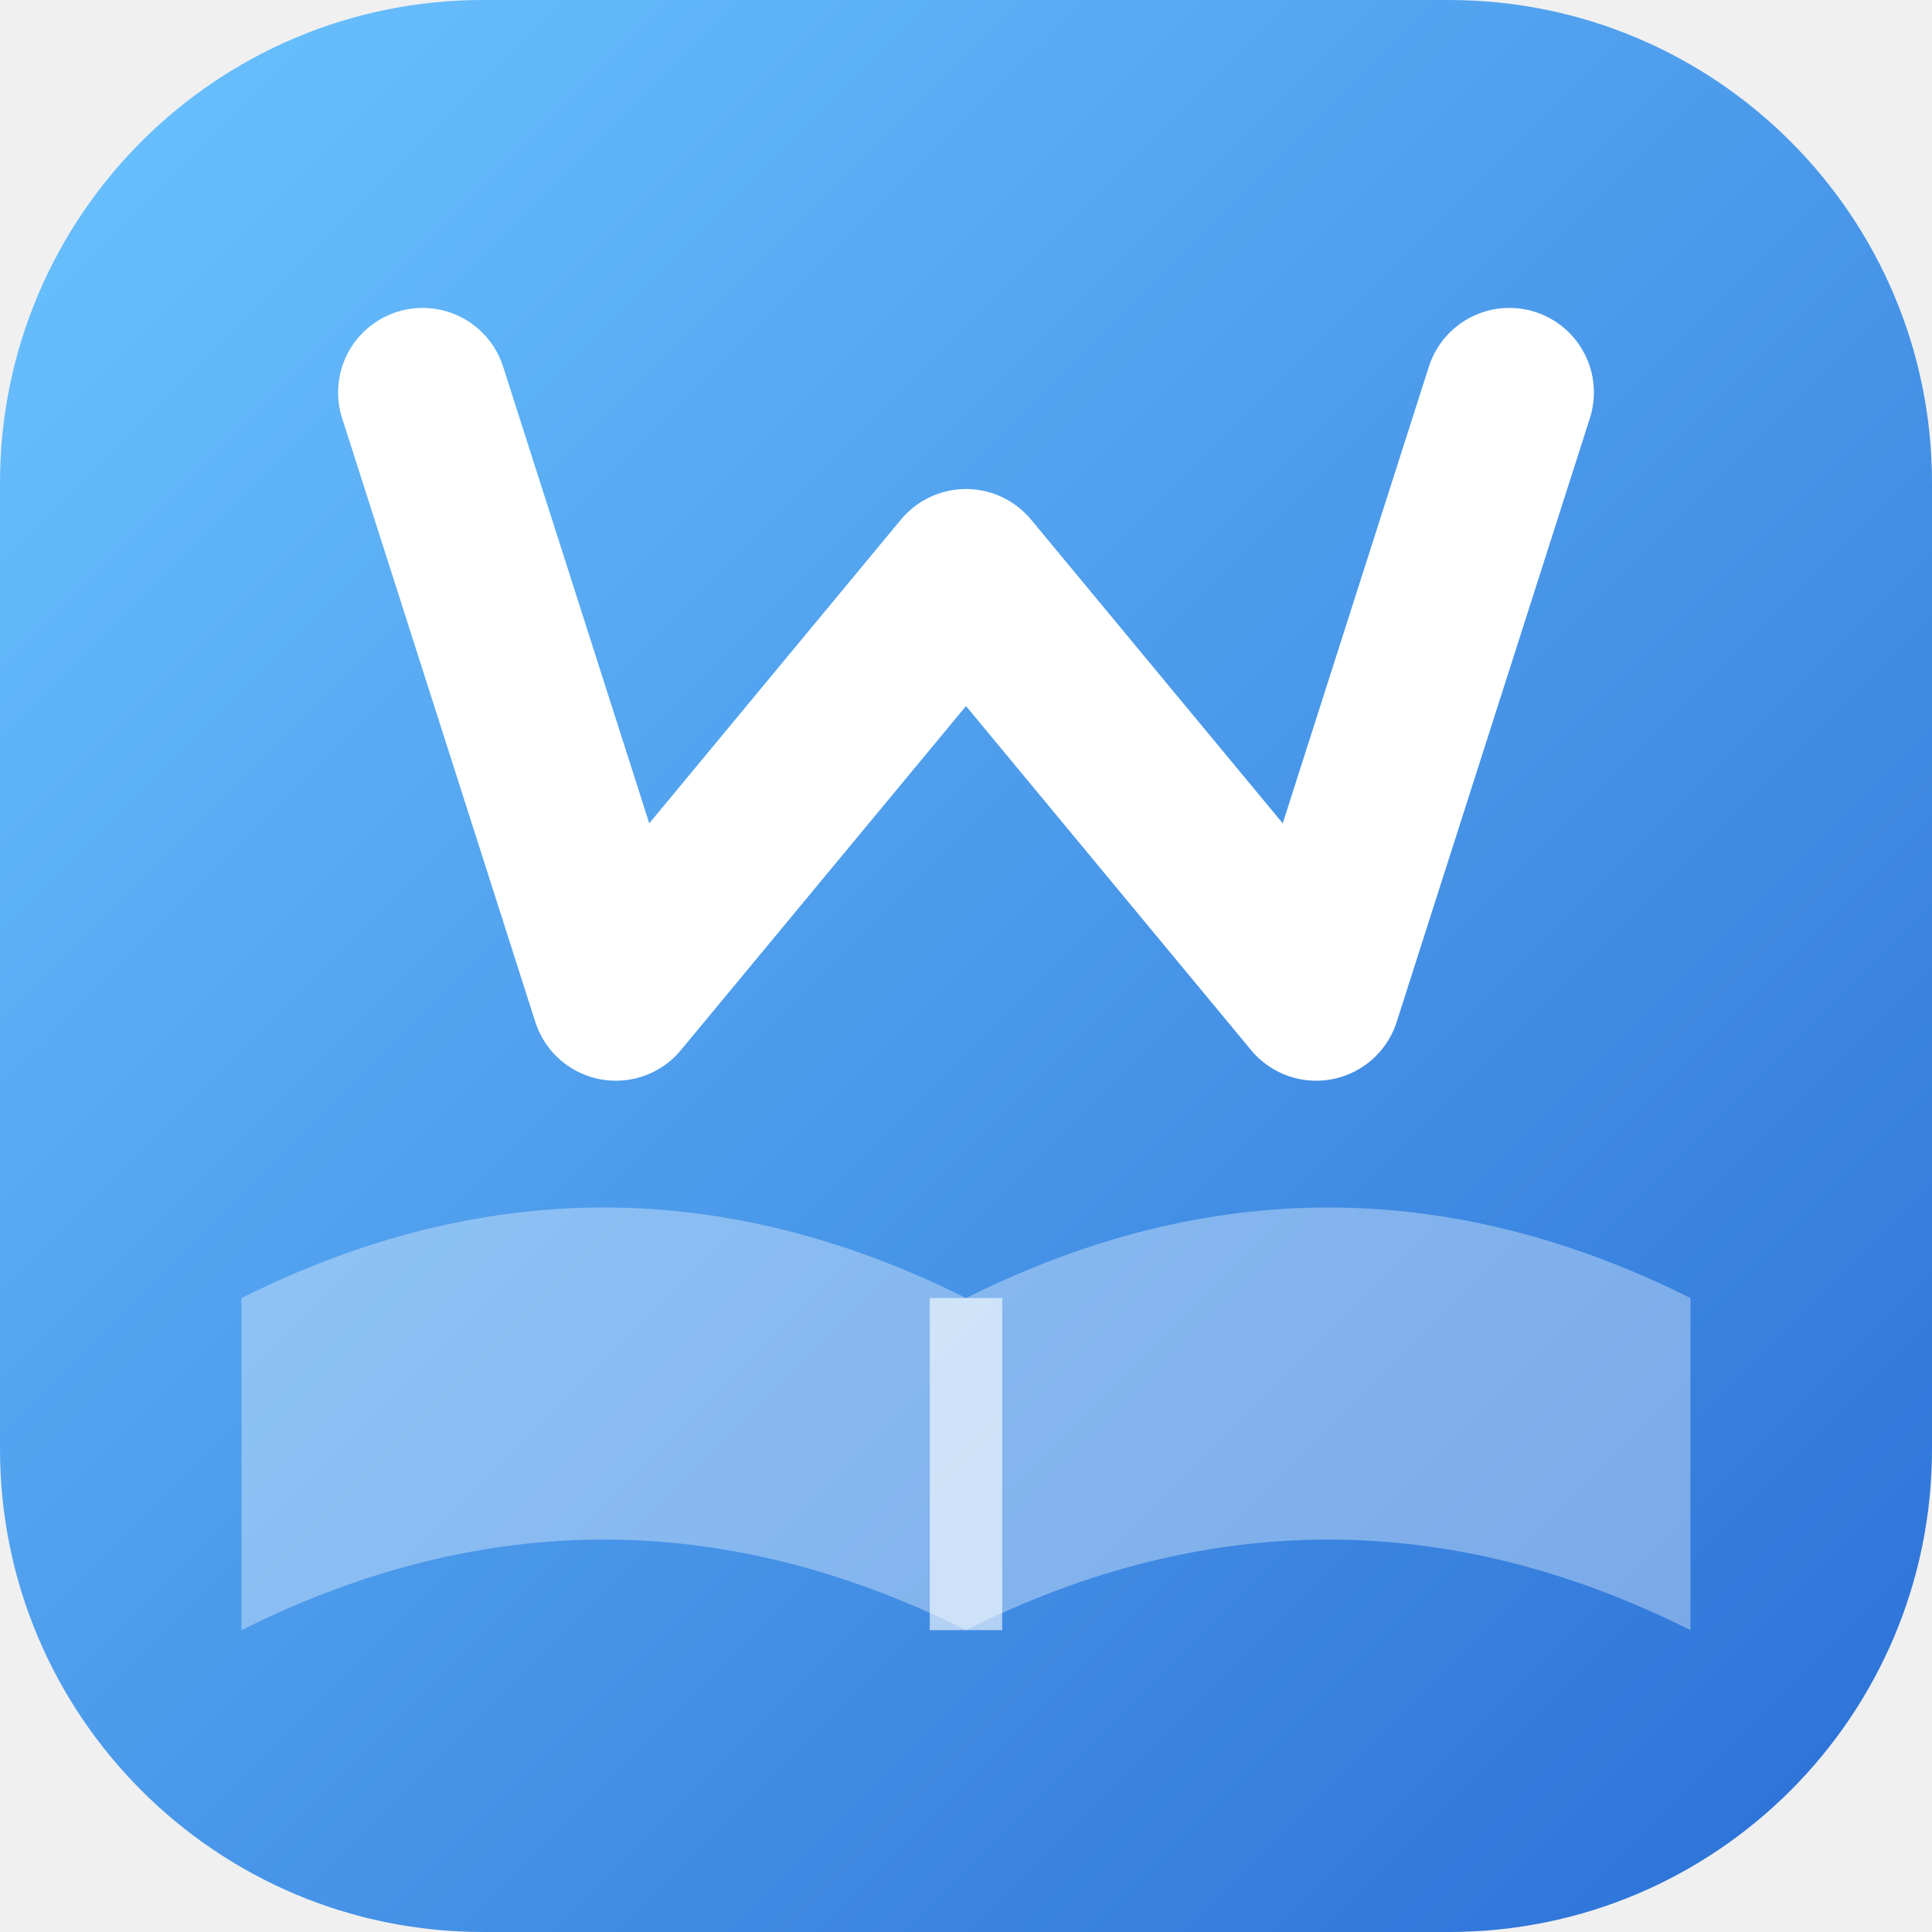
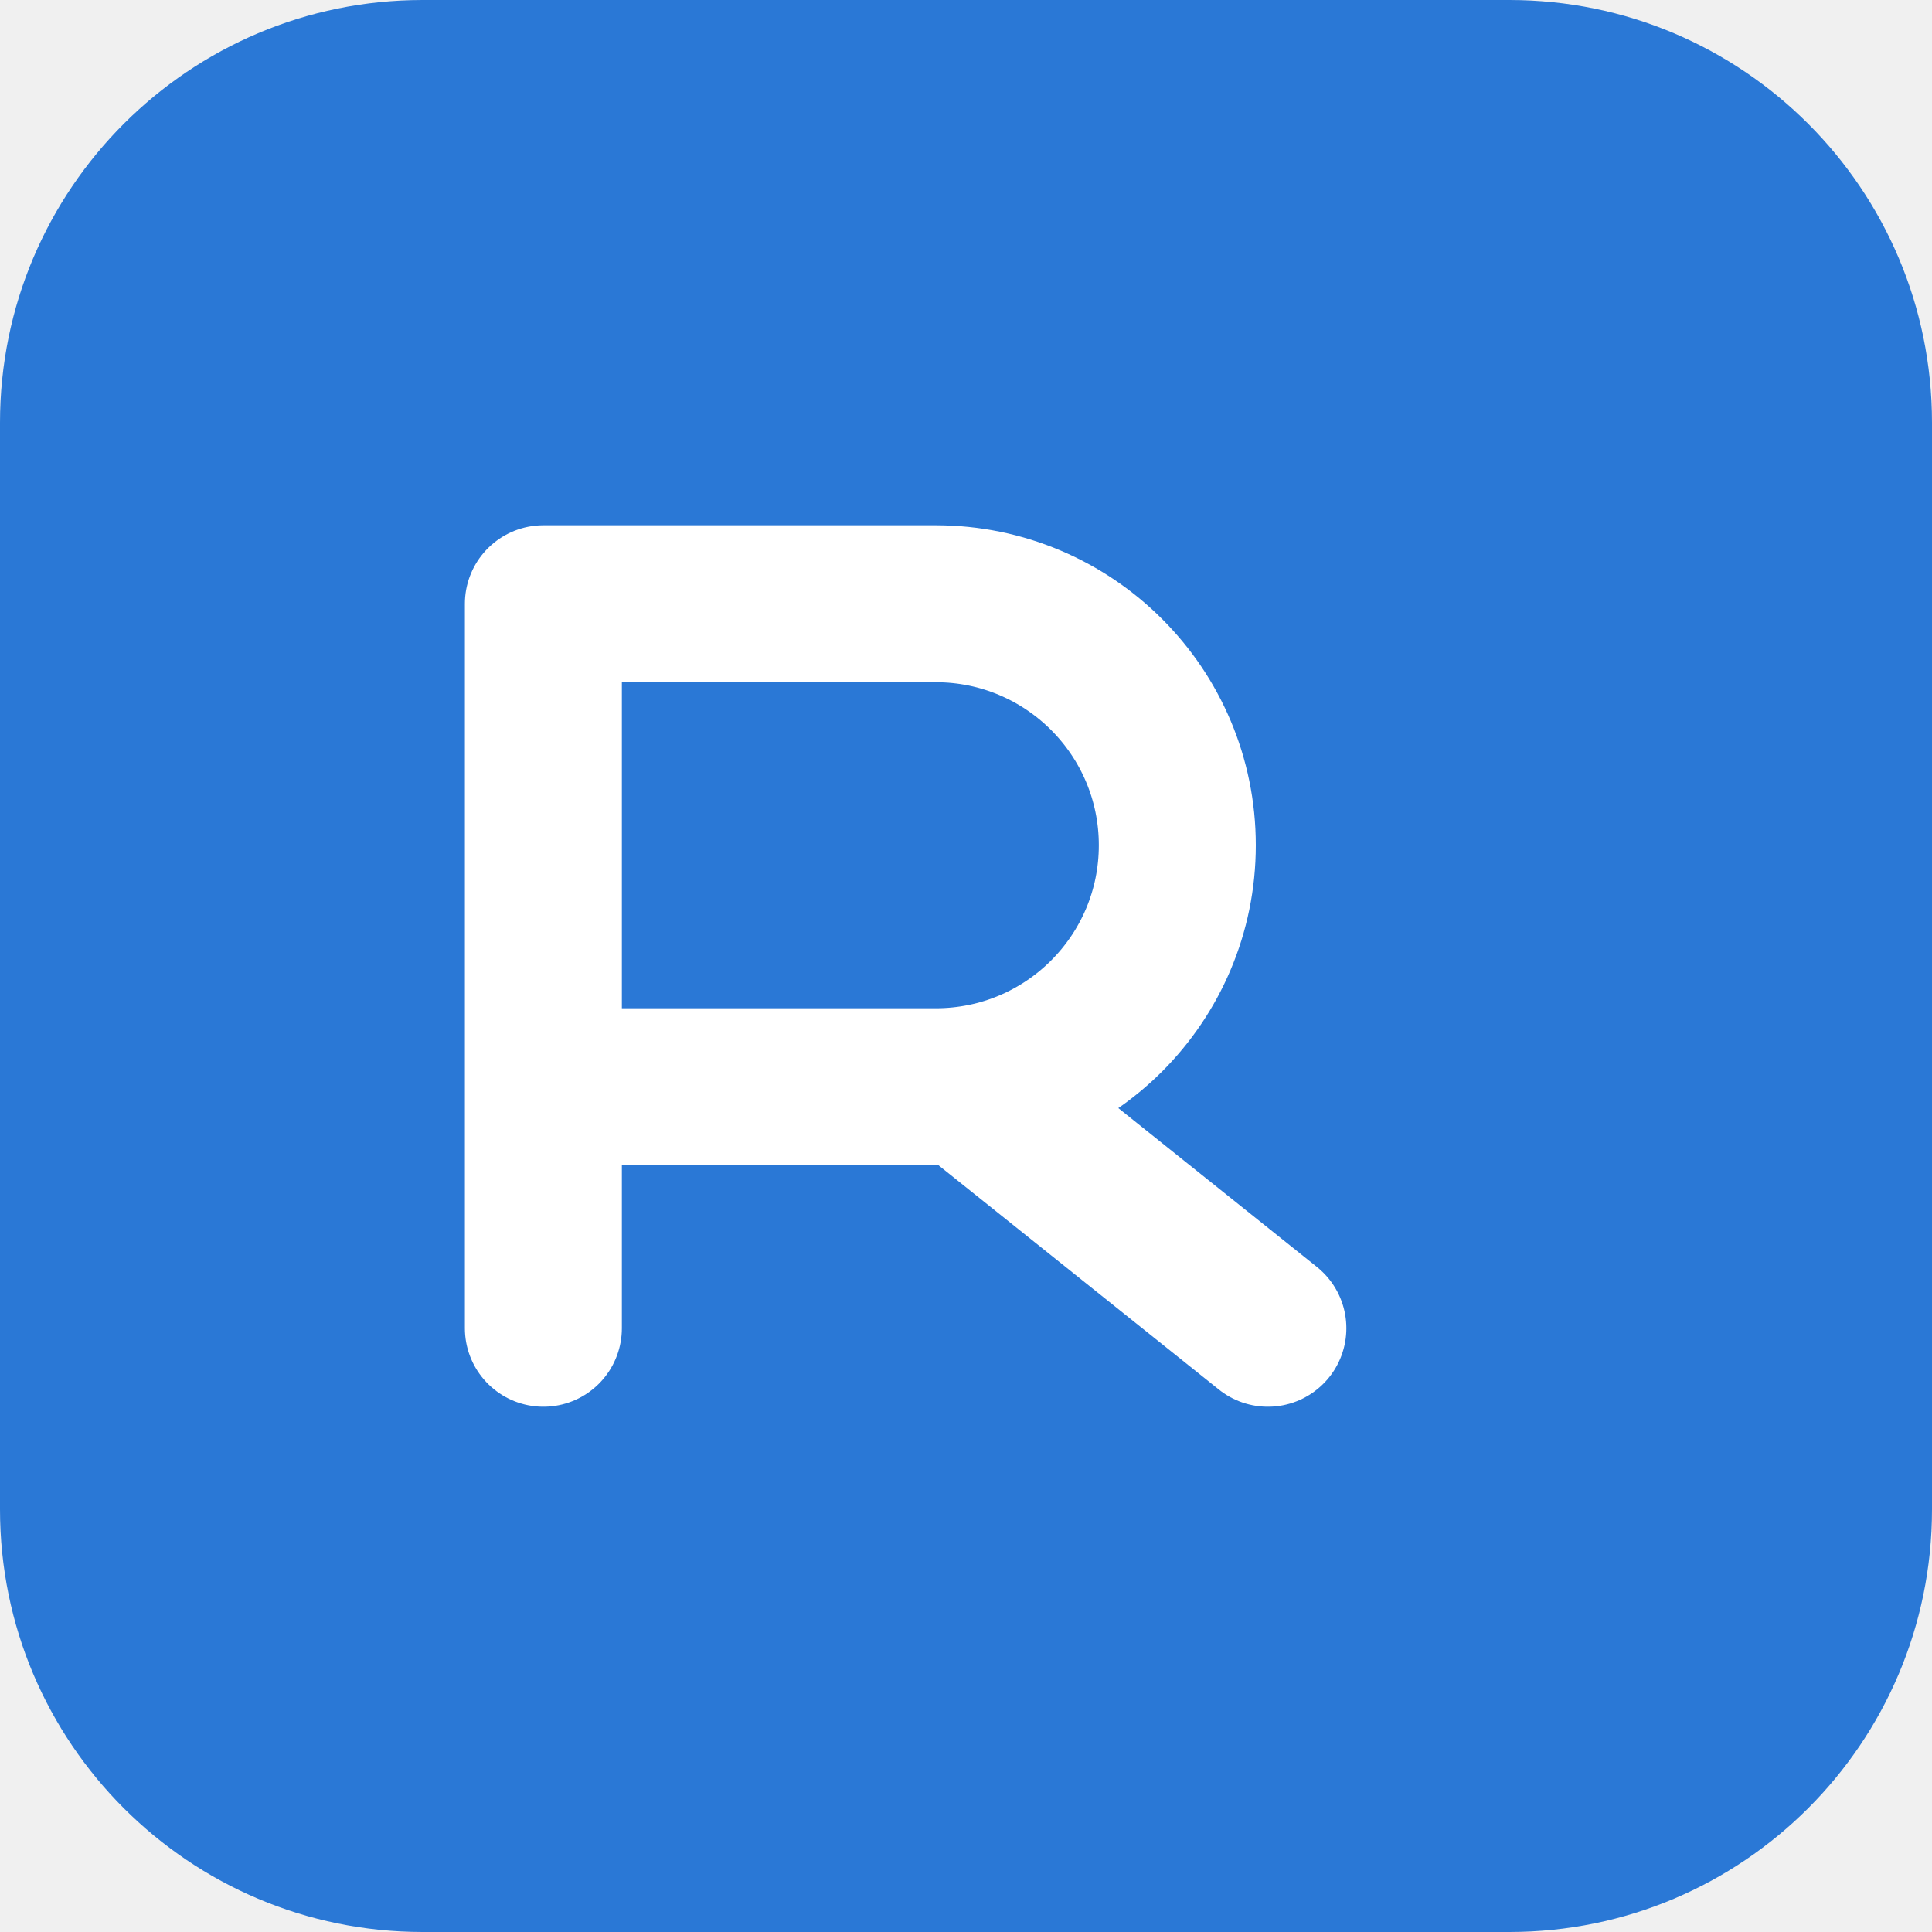
<svg xmlns="http://www.w3.org/2000/svg" viewBox="0 0 32 32">
-   <defs>
-     <linearGradient id="g" x2="32" y2="32" gradientUnits="userSpaceOnUse">
-       <stop stop-color="#6cc4ff" />
-       <stop offset="1" stop-color="#2a6fd6" />
-     </linearGradient>
-   </defs>
-   <rect width="32" height="32" rx="8" fill="url(#g)" />
-   <path d="M4 21.5q6-3 12 0q6-3 12 0V27q-6-3-12 0q-6-3-12 0Z" fill="#fff" fill-opacity=".35" />
-   <path d="M16 21.5V27" stroke="#fff" stroke-opacity=".6" stroke-width="1.2" />
-   <path d="M7 6.5l3.2 10 5.8-7 5.8 7 3.2-10" fill="none" stroke="#fff" stroke-width="2.8" stroke-linecap="round" stroke-linejoin="round" />
+   <rect width="32" height="32" rx="7" fill="#2a78d6" />
+   <path d="M9 22V10h6.5a4 4 0 0 1 0 8H9m7 0 5 4" fill="none" stroke="#fff" stroke-width="2.6" stroke-linecap="round" stroke-linejoin="round" />
</svg>
